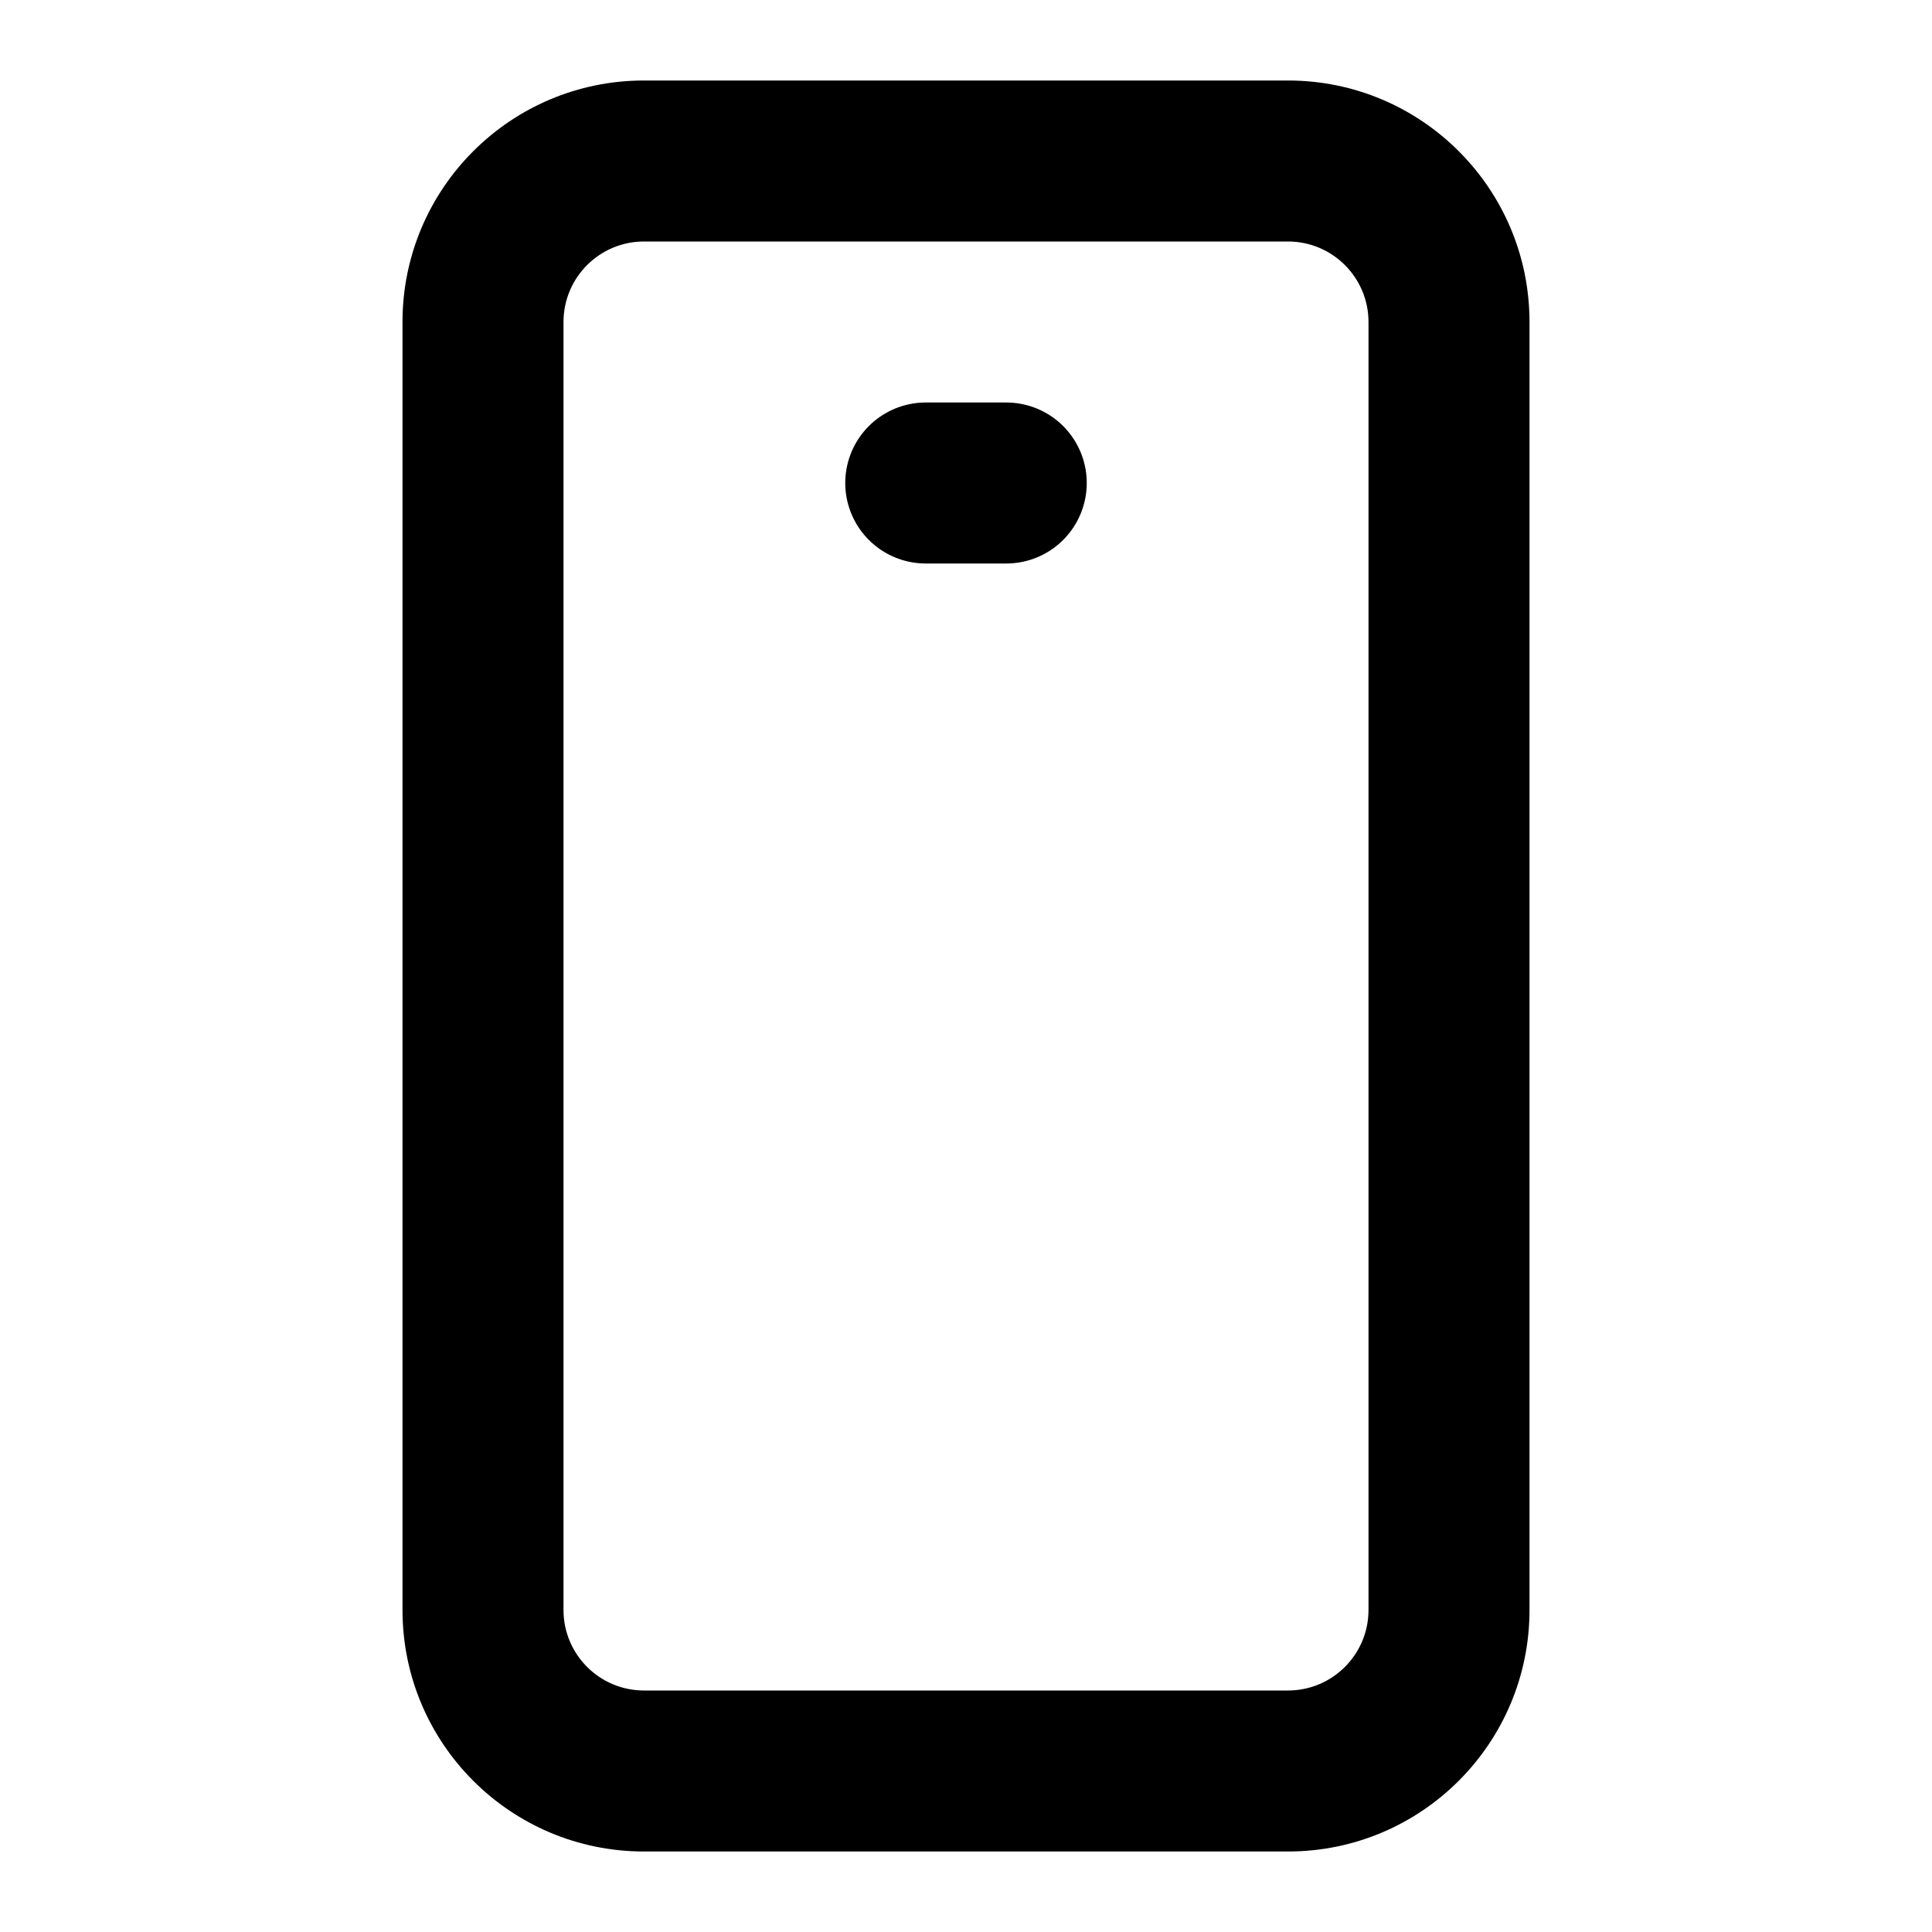
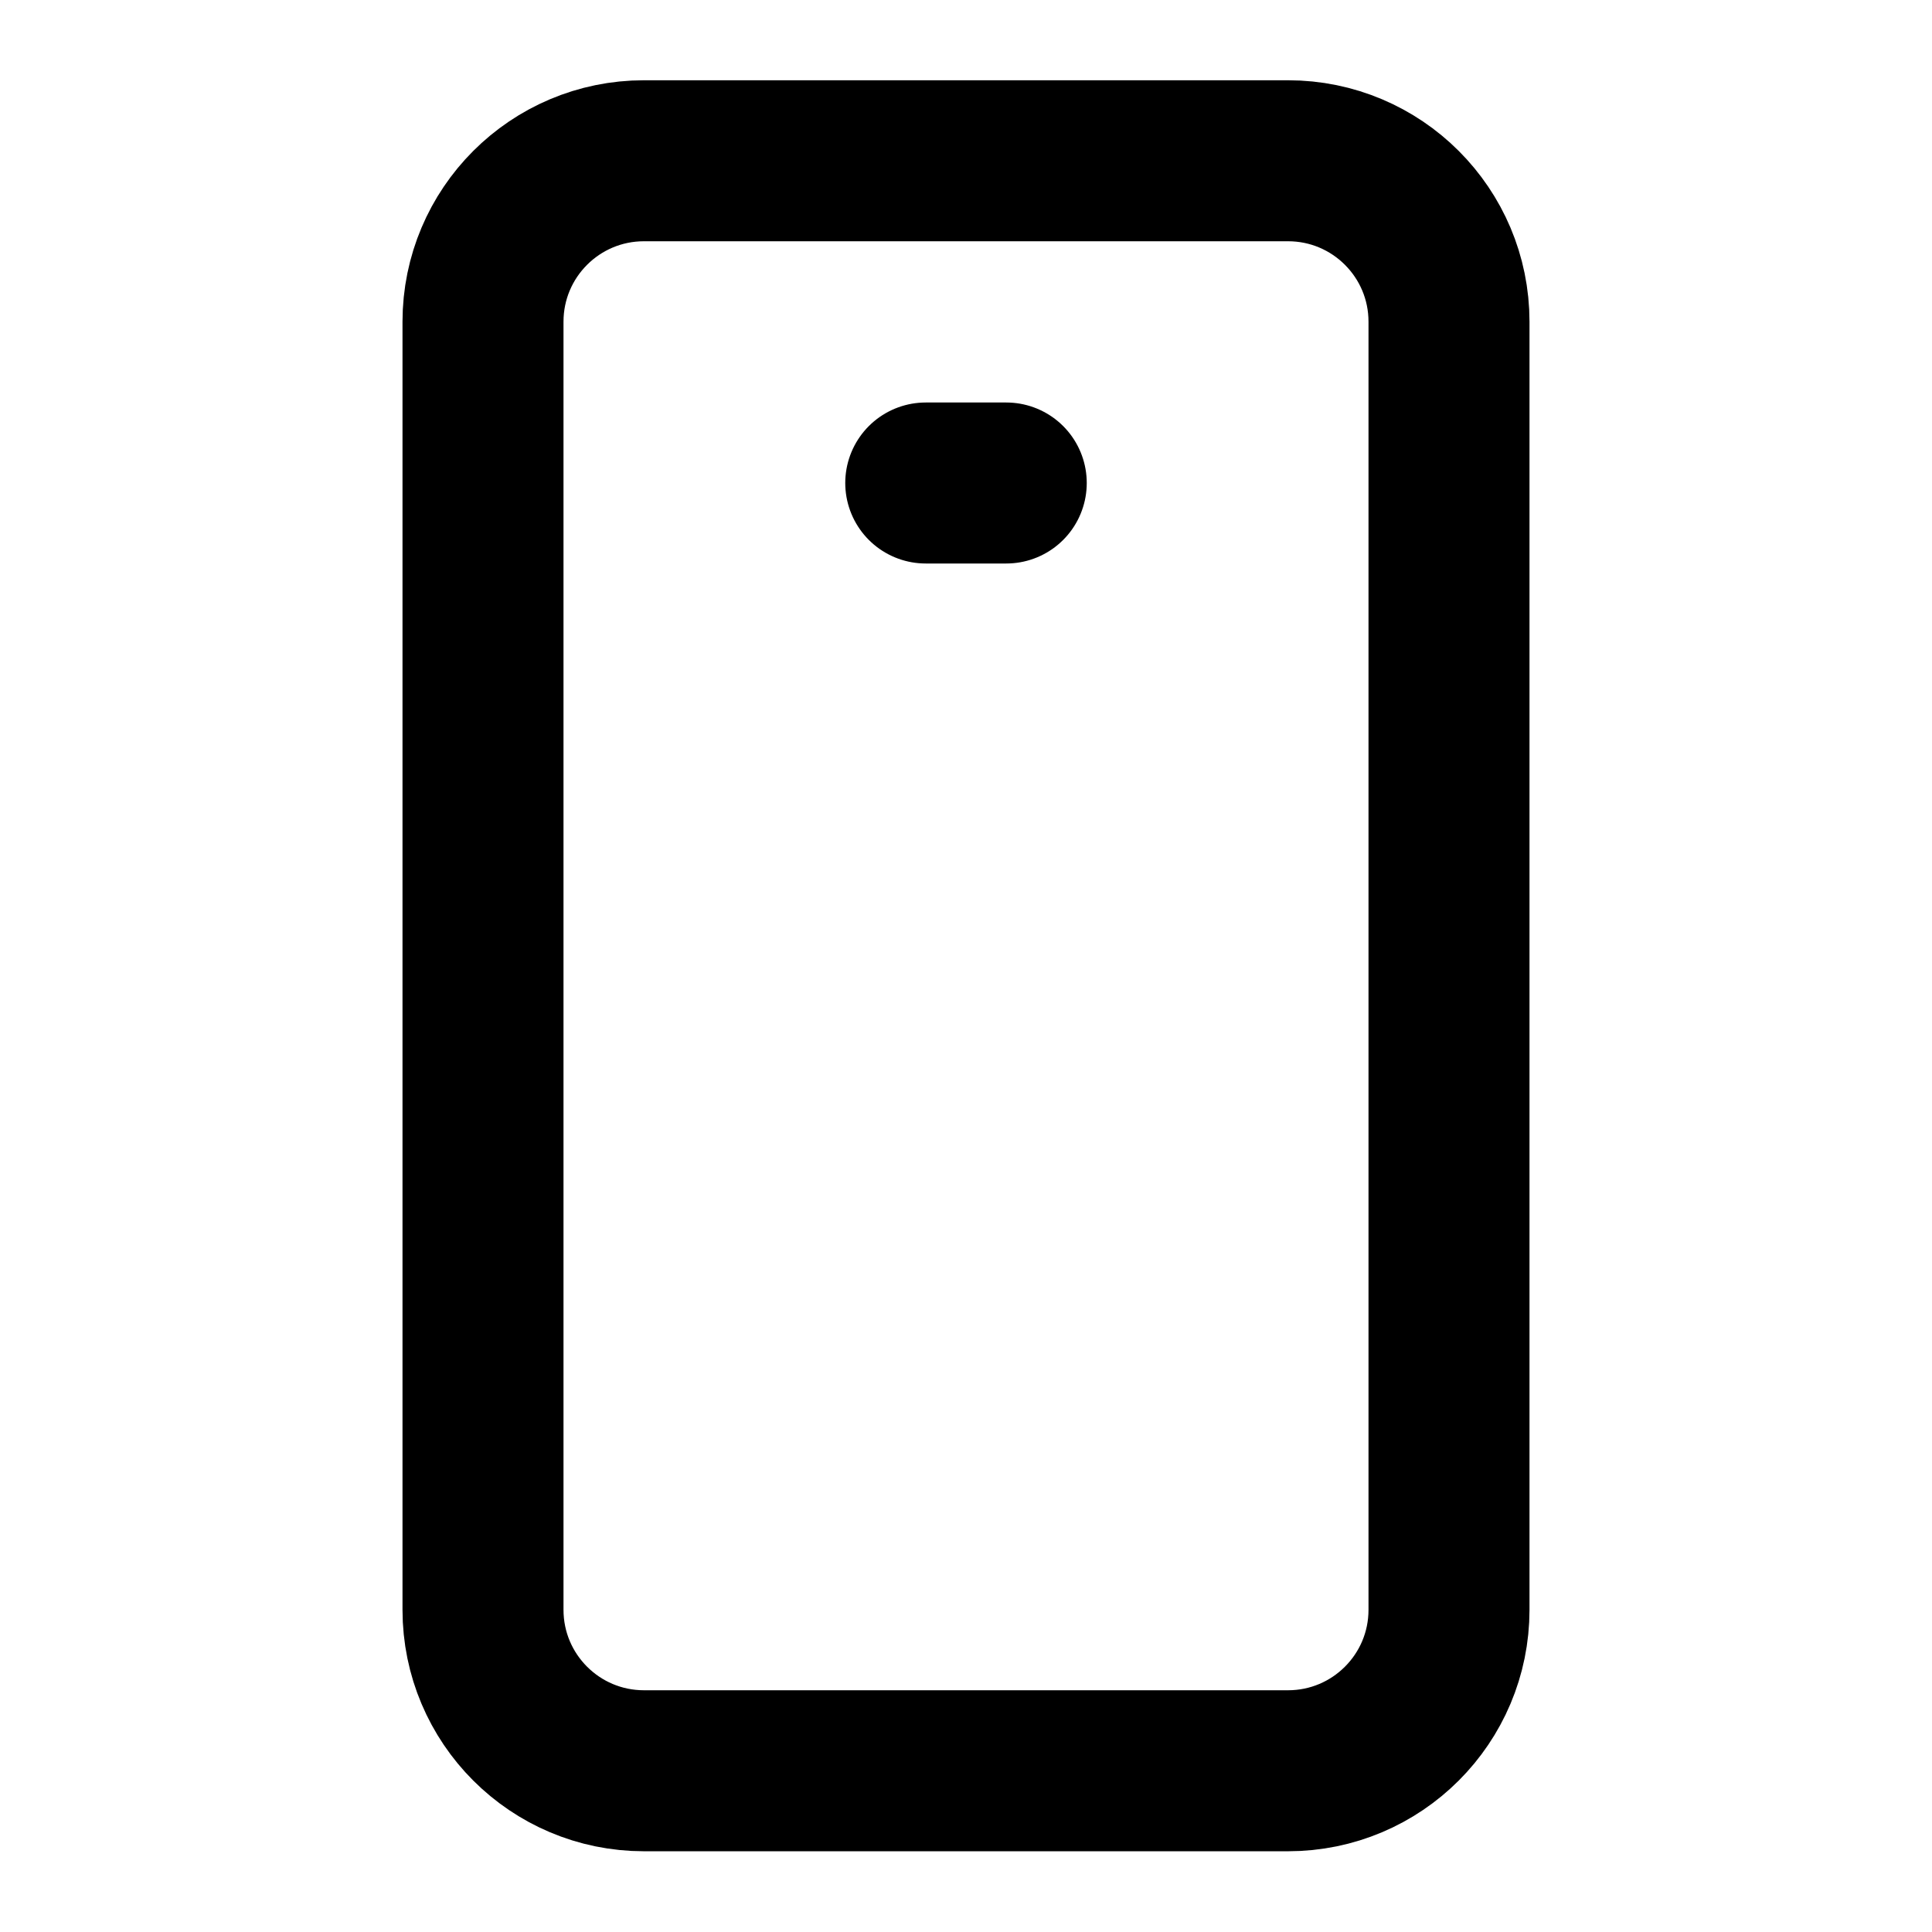
<svg xmlns="http://www.w3.org/2000/svg" fill="none" viewBox="0 0 24 24">
  <path stroke="currentColor" stroke-linecap="round" stroke-linejoin="round" stroke-width="2" d="M11.5 6h1" />
-   <path fill="currentColor" d="M8 2v1h8V1H8zm10 2h-1v16h2V4zm-2 18v-1H8v2h8zM6 20h1V4H5v16zm2 2v-1c-.552 0-1-.448-1-1H5c0 1.657 1.343 3 3 3zm10-2h-1c0 .552-.448 1-1 1v2c1.657 0 3-1.343 3-3zM16 2v1c.552 0 1 .448 1 1h2c0-1.657-1.343-3-3-3zM8 2V1C6.343 1 5 2.343 5 4h2c0-.552.448-1 1-1z" />
+   <path stroke="currentColor" stroke-linecap="round" stroke-width="2" d="M6 3.997v16c0 1.105.895 2 2 2h8c1.105 0 2-.895 2-2v-16c0-1.105-.895-2-2-2H8c-1.105 0-2 .895-2 2Z" />
</svg>
